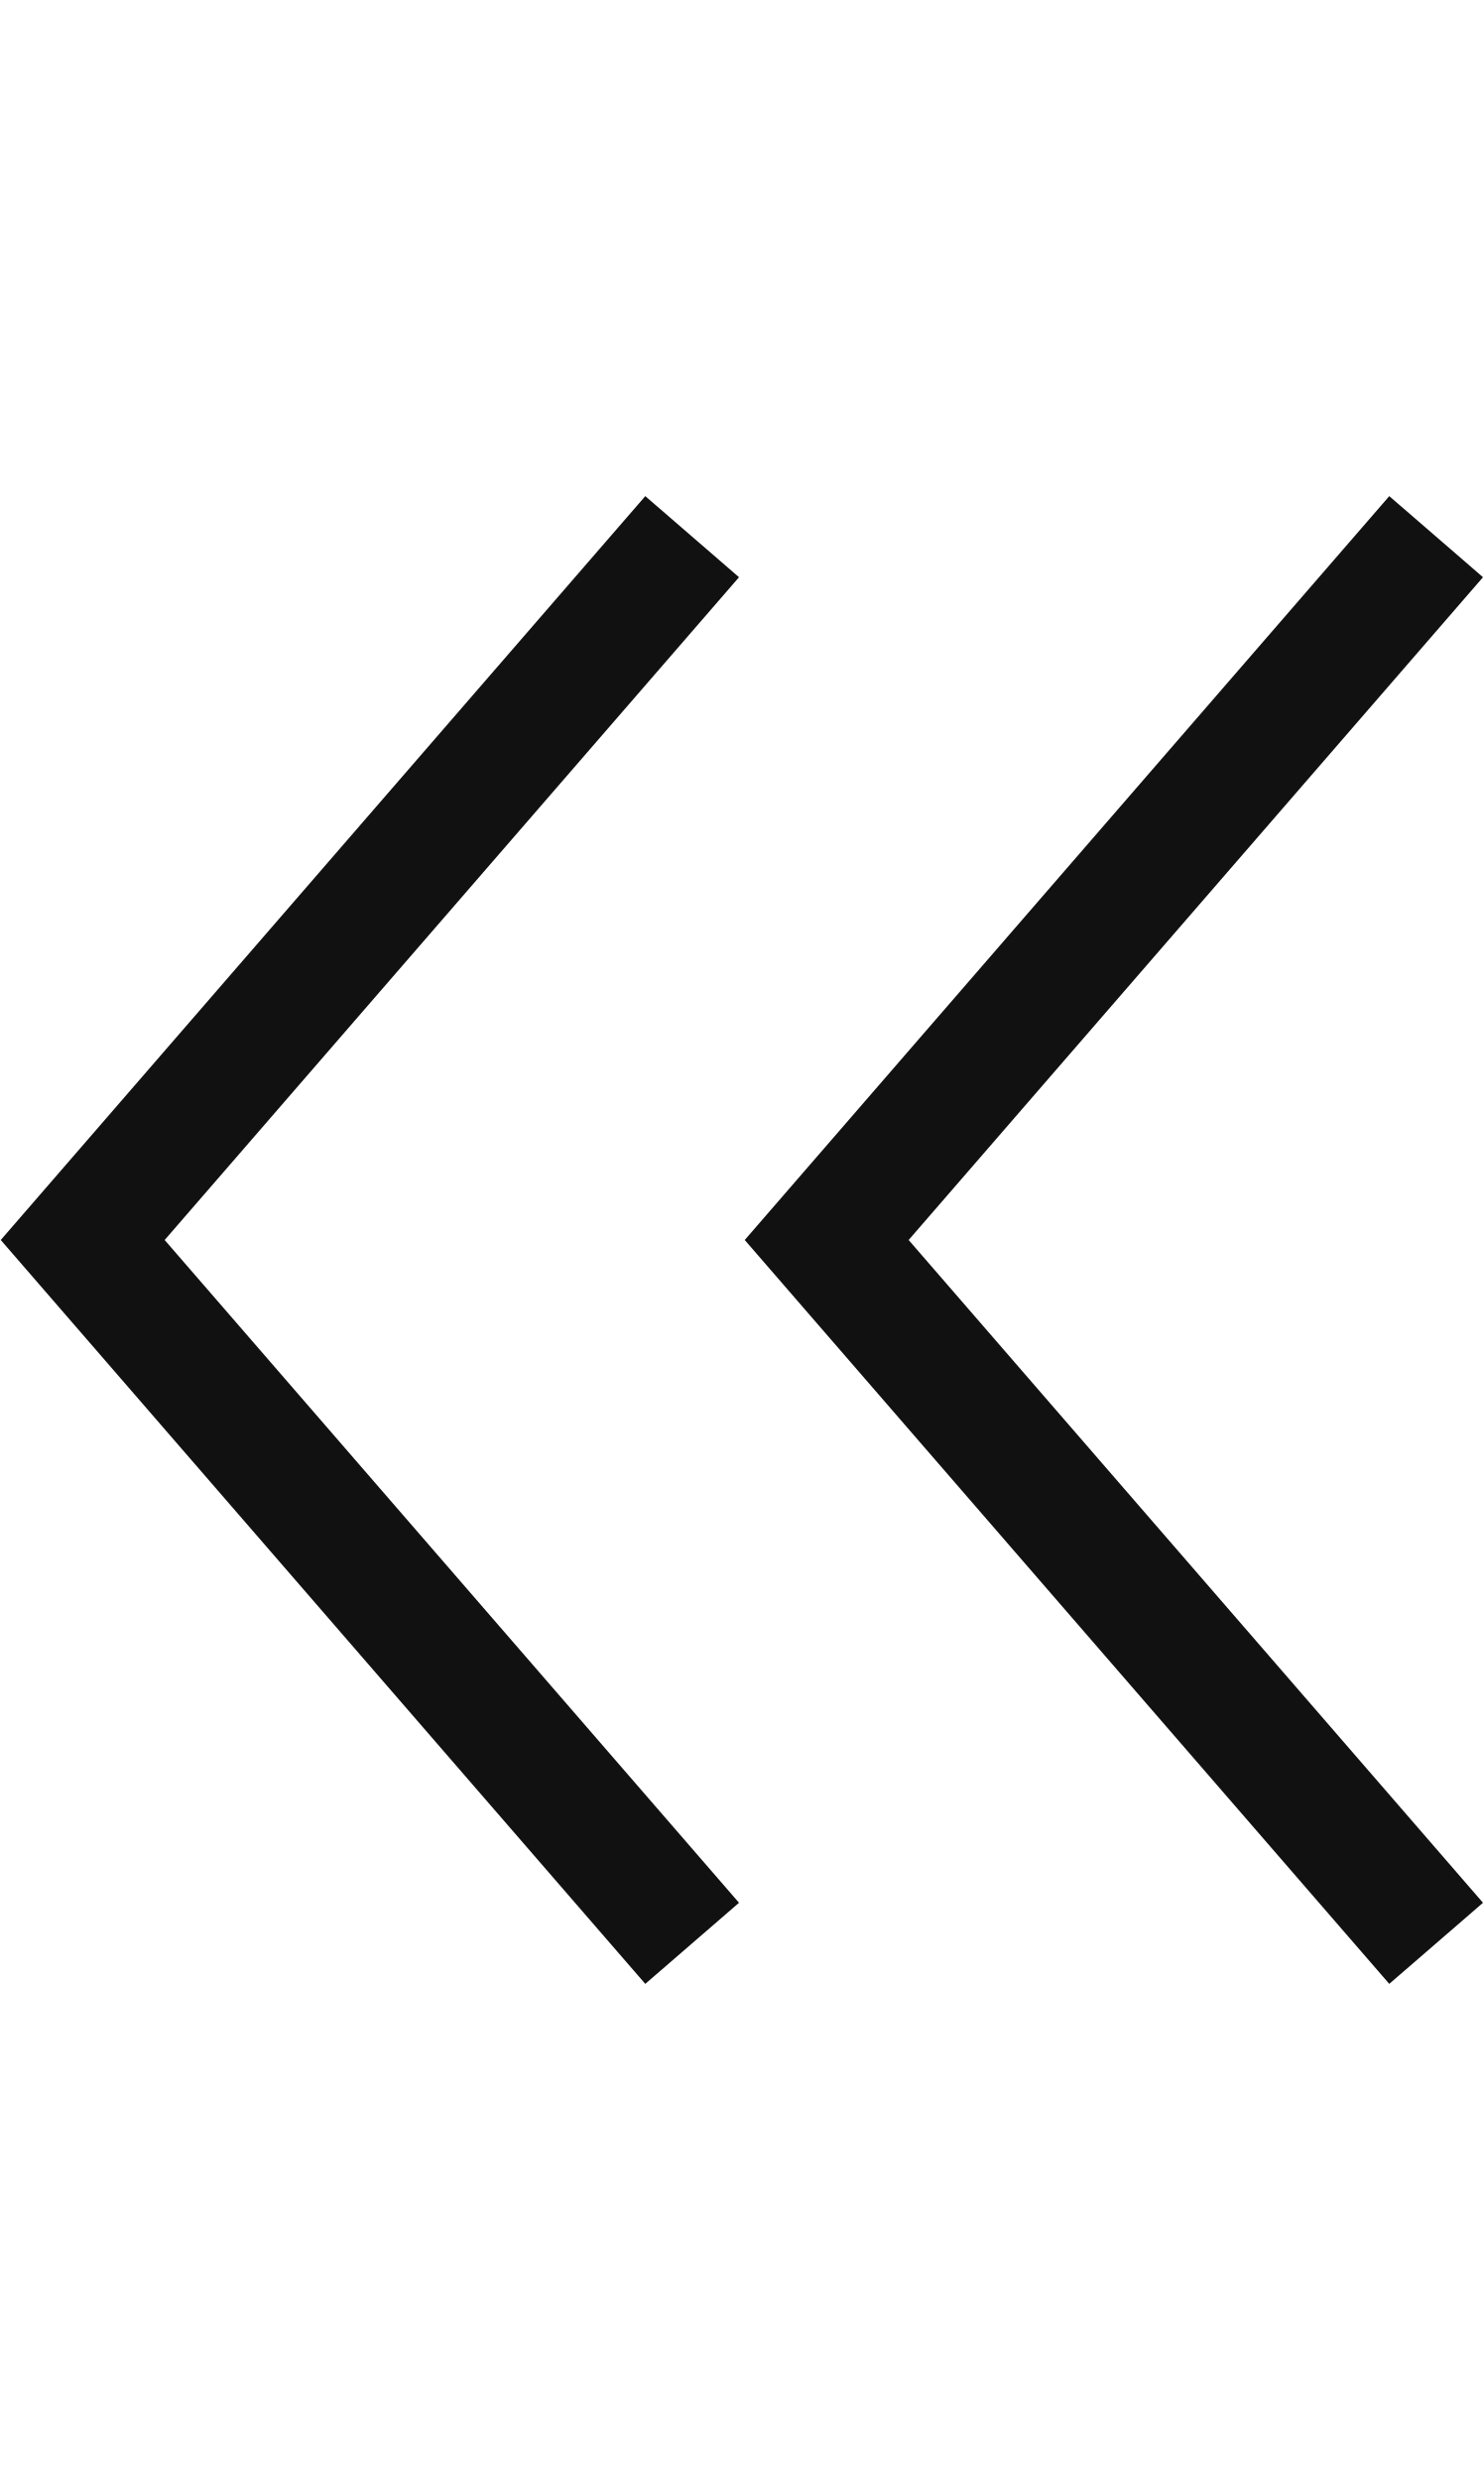
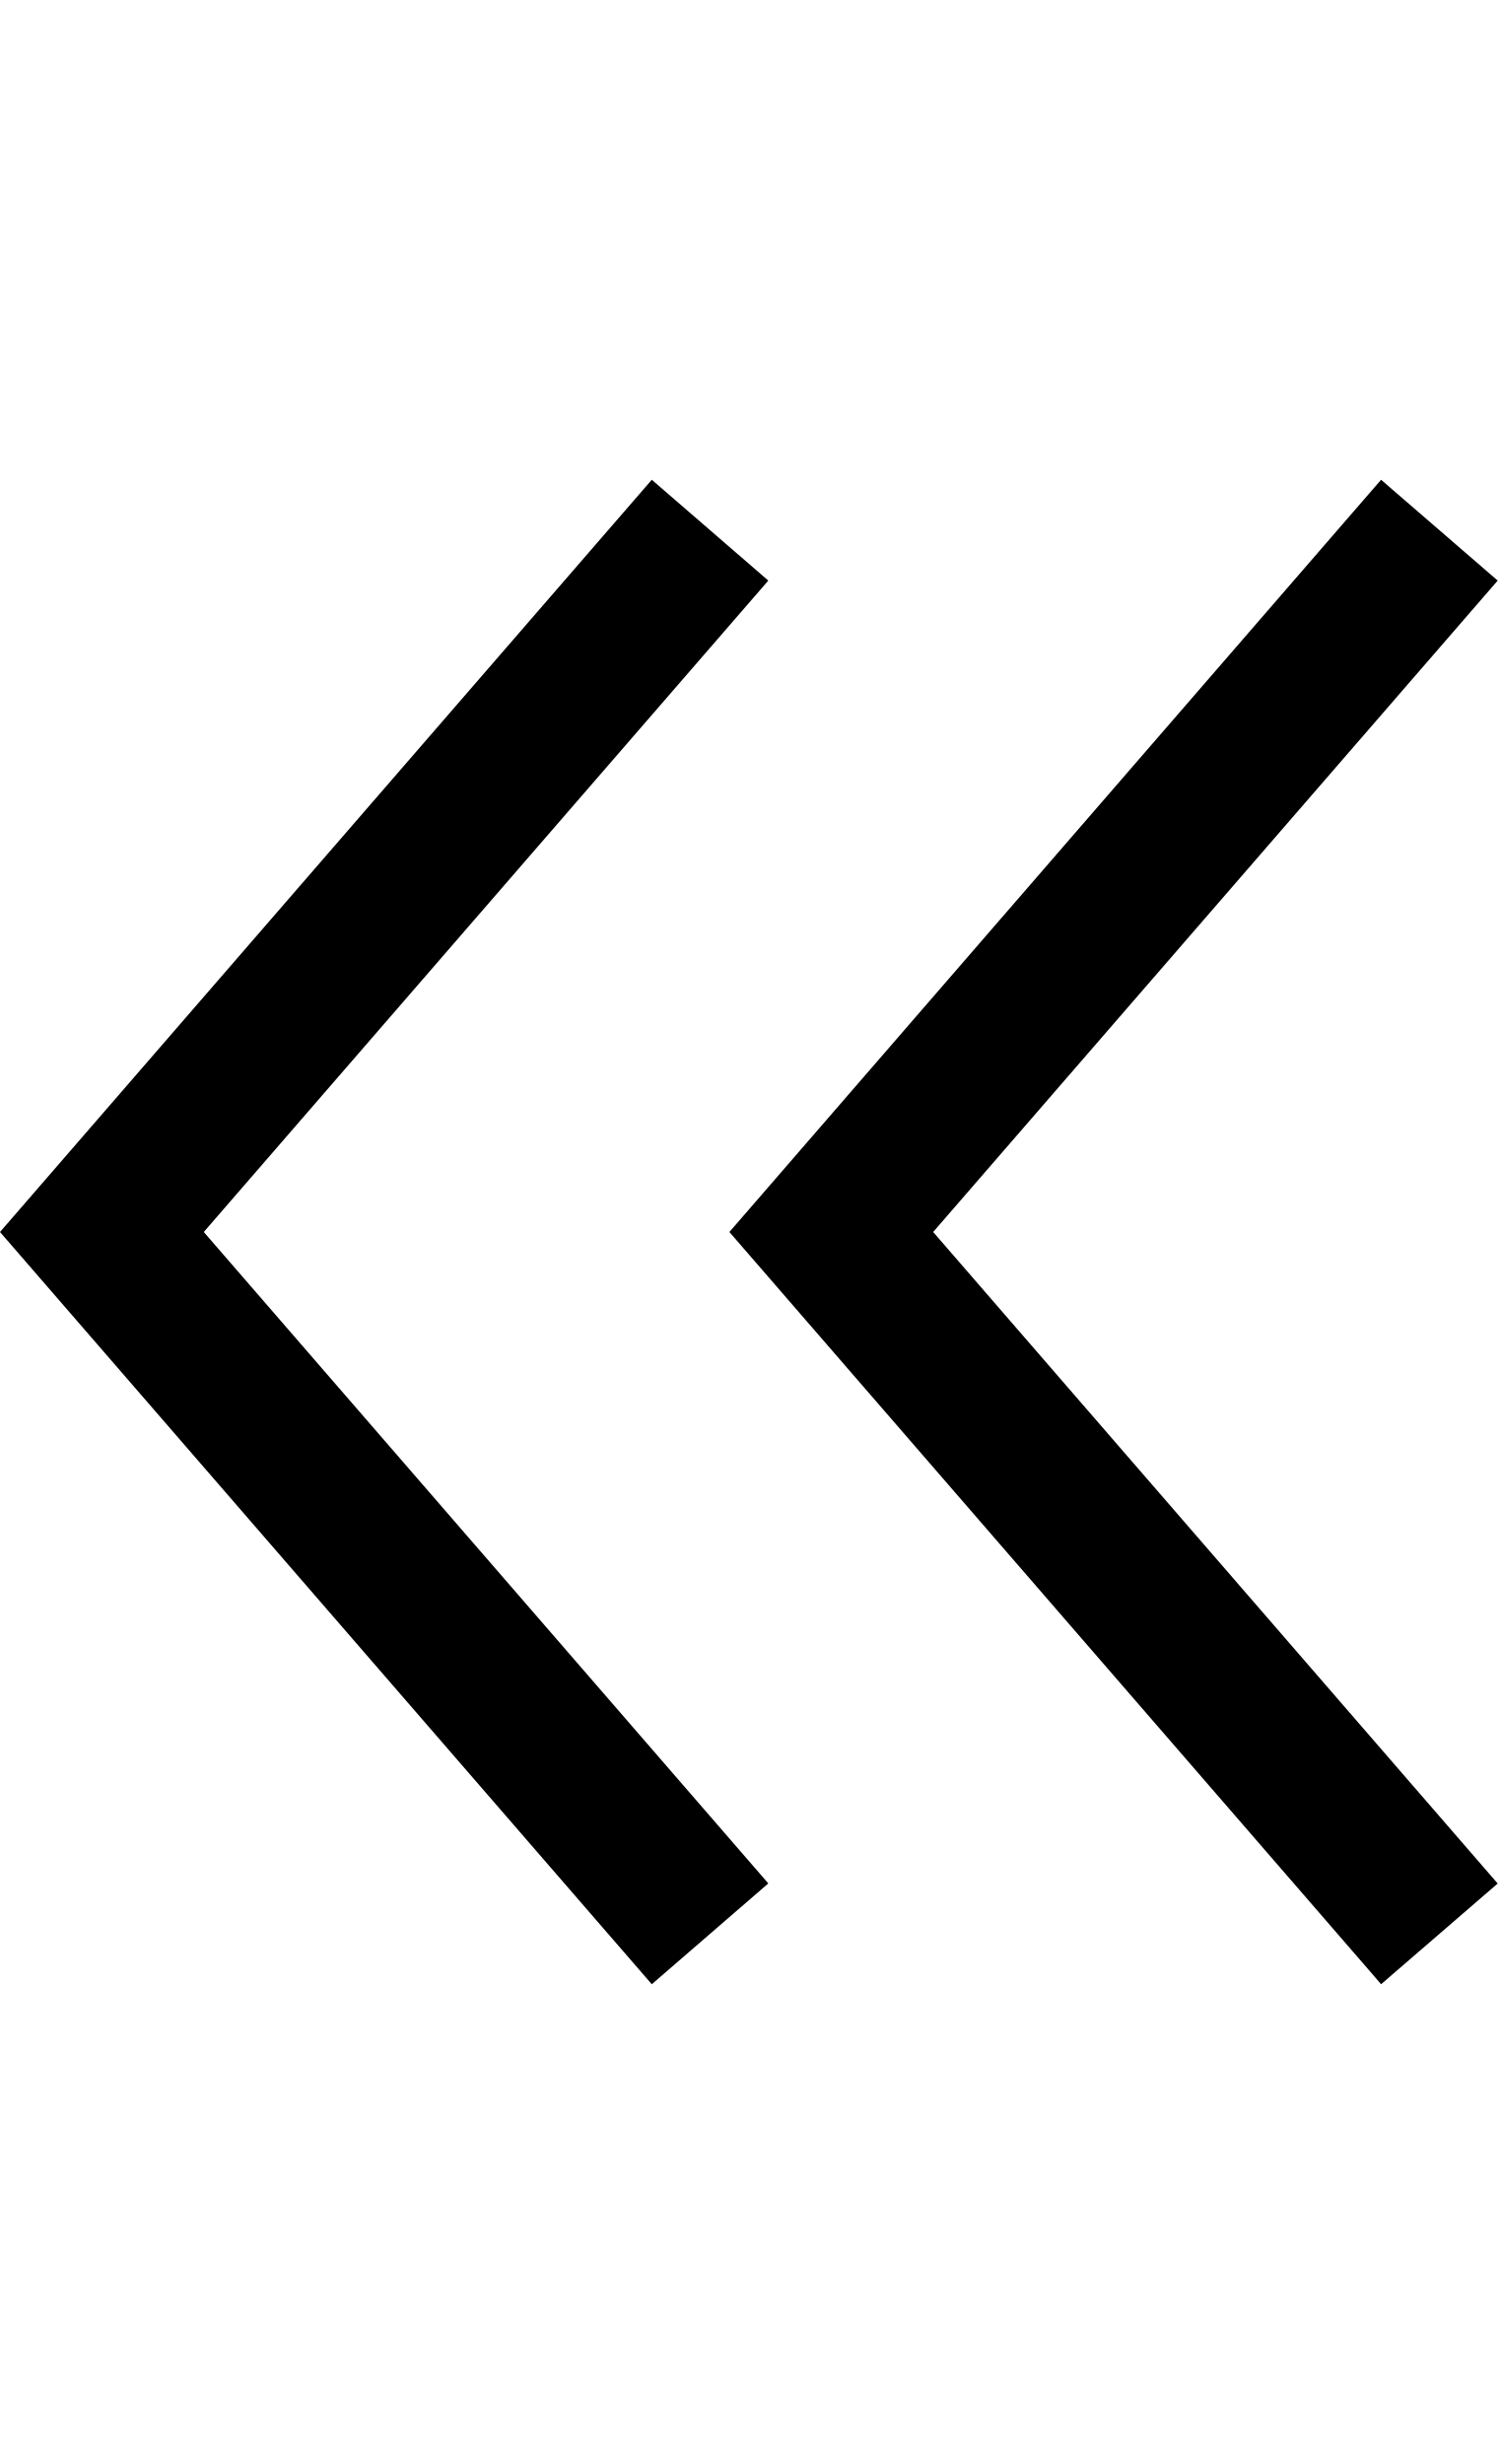
- <svg xmlns="http://www.w3.org/2000/svg" viewBox="0 0 11.964 20">
-   <defs>
-     <style>.cls-1{fill:#111;}</style>
-   </defs>
-   <g id="Work_file" data-name="Work file">
-     <g id="Icon_Work_file" data-name="Icon Work file">
-       <g id="uE003-calendar">
-         <polygon class="cls-1" points="11.204 15.999 6.006 10 11.204 4.001 11.96 4.655 7.328 10 11.96 15.345 11.204 15.999" />
-         <polygon class="cls-1" points="5.204 15.999 0.006 10 5.204 4.001 5.96 4.655 1.328 10 5.96 15.345 5.204 15.999" />
-       </g>
-     </g>
+ <svg xmlns="http://www.w3.org/2000/svg" version="1.1" id="Layer_1" x="0px" y="0px" viewBox="0 0 14.589 24" style="enable-background:new 0 0 14.589 24;" xml:space="preserve">
+   <g>
+     <polygon points="14.485,5.775 14.589,5.655 13.453,4.673 7.105,12 13.35,19.207 13.453,19.327 14.589,18.346    9.09,12  " />
+     <polygon points="7.484,5.655 6.349,4.673 0,12 6.349,19.327 7.484,18.345 1.985,12  " />
  </g>
</svg>
